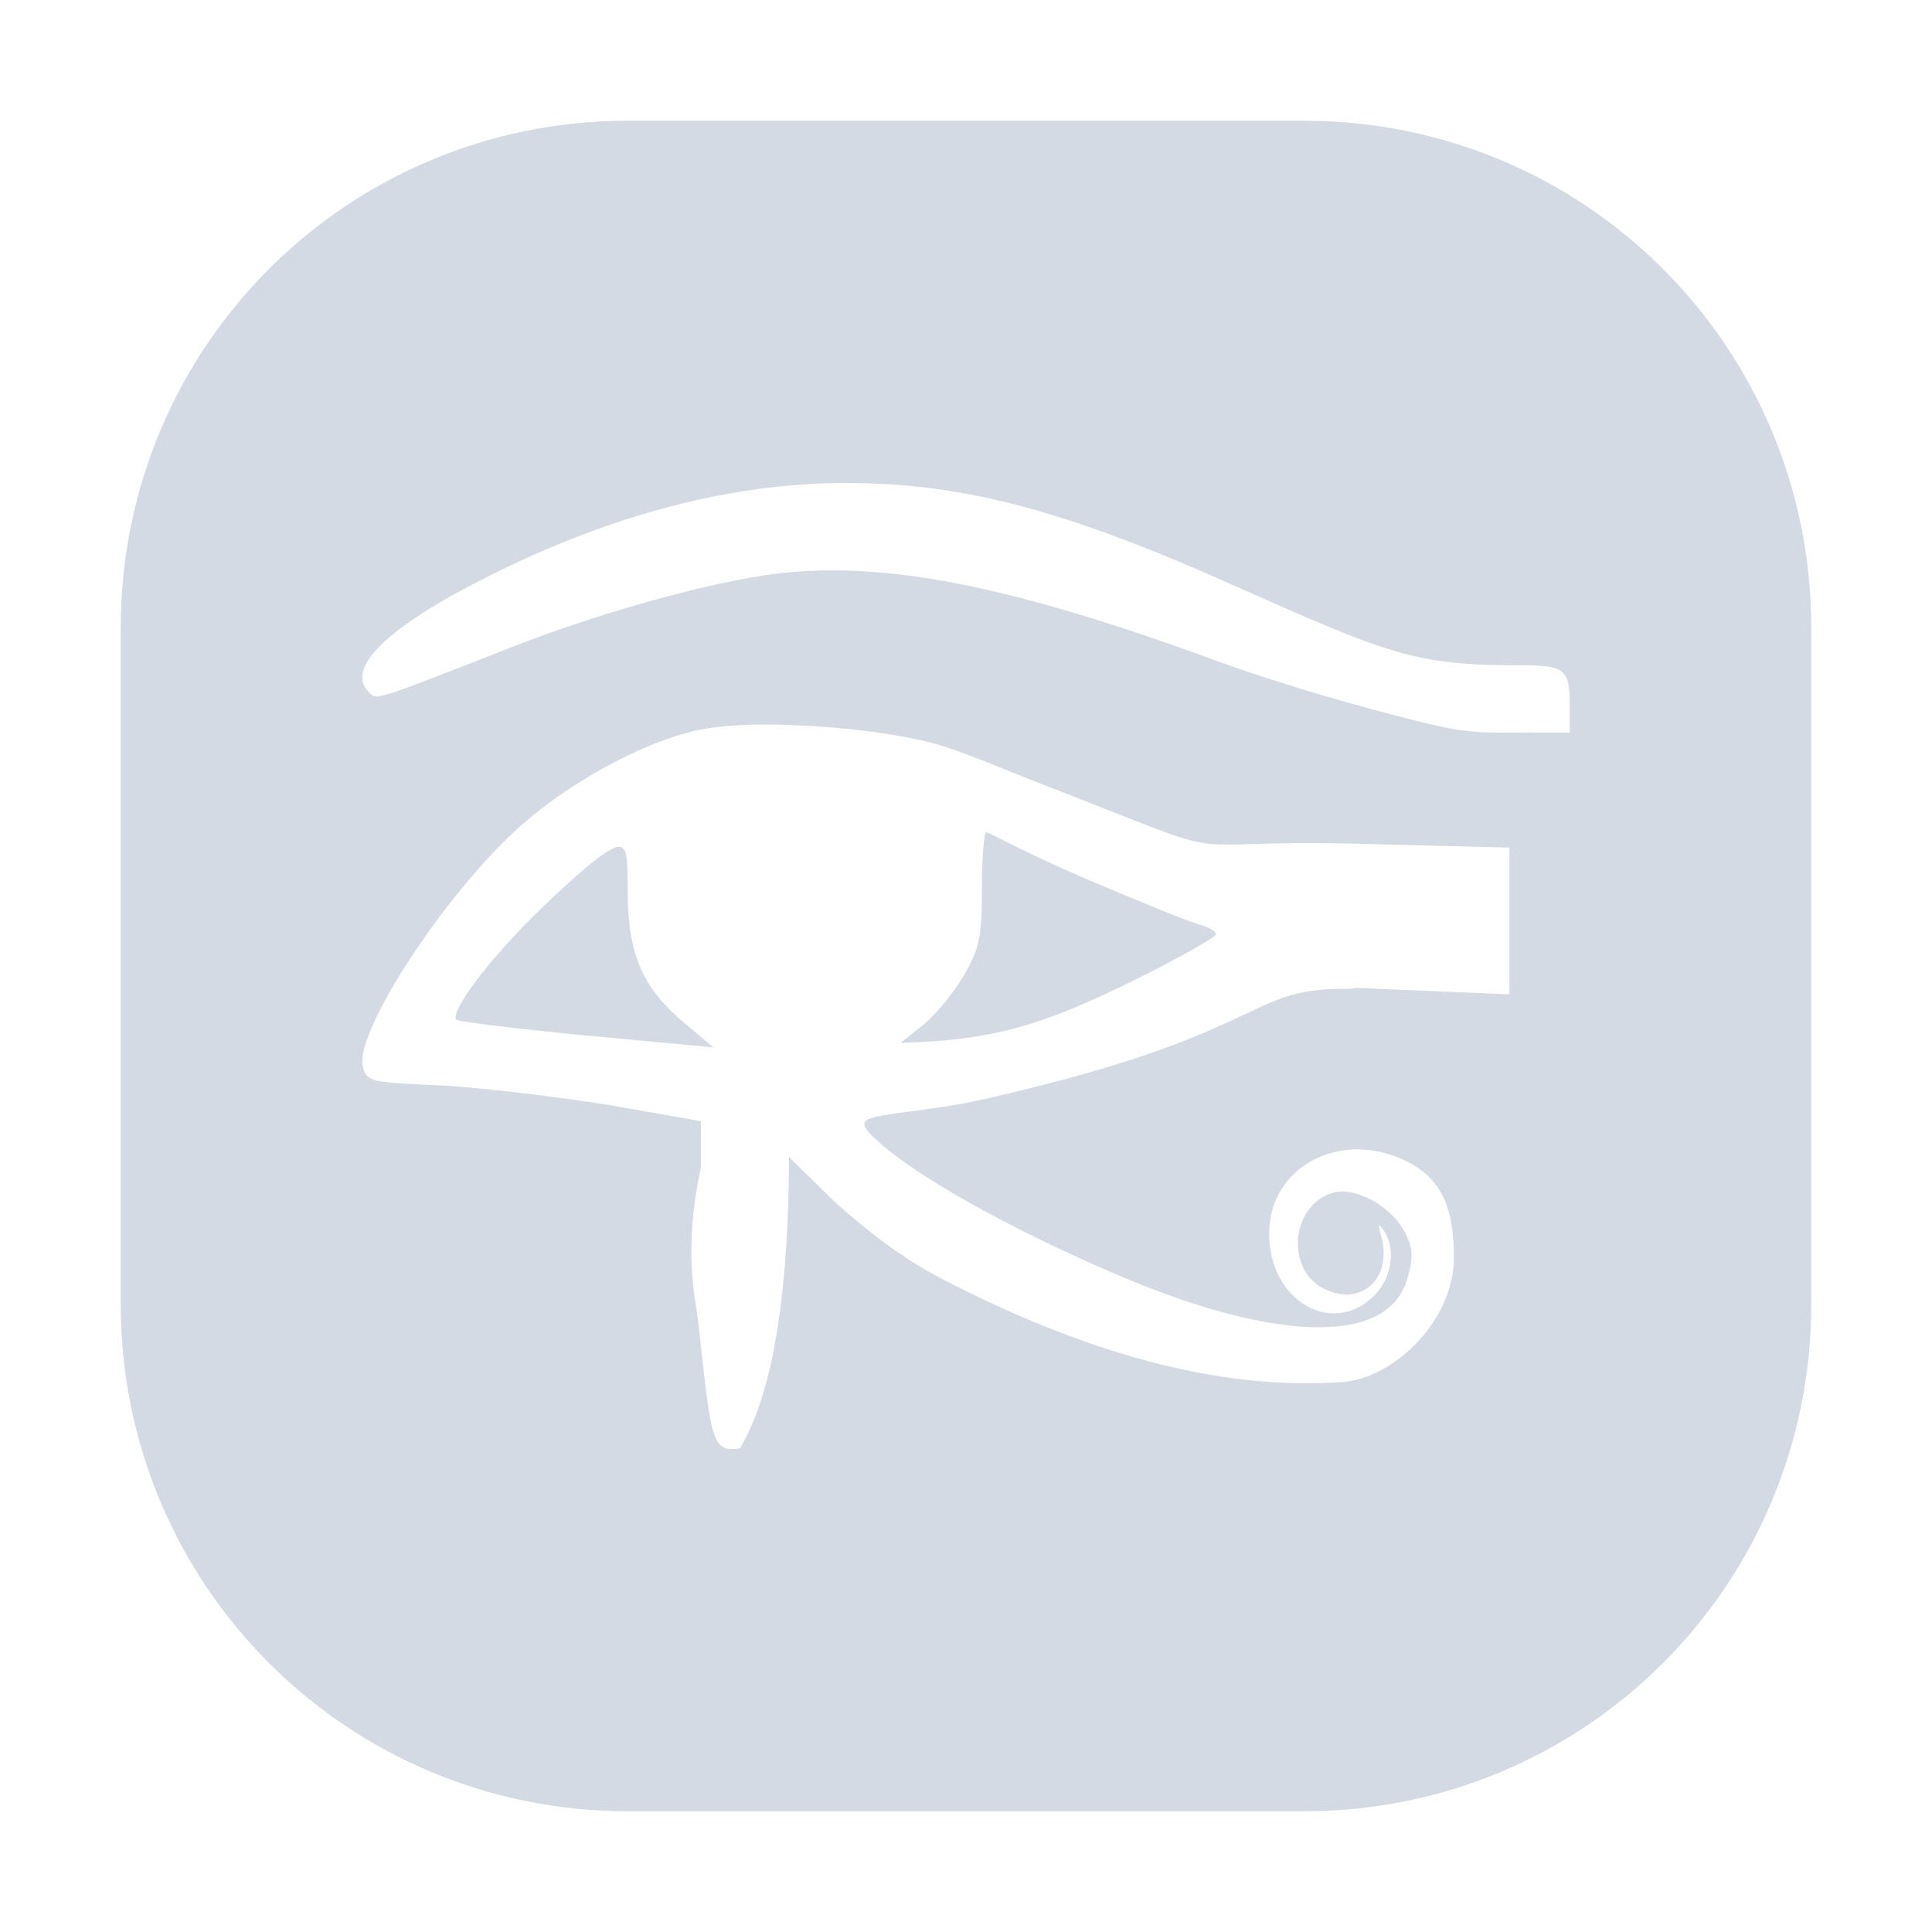
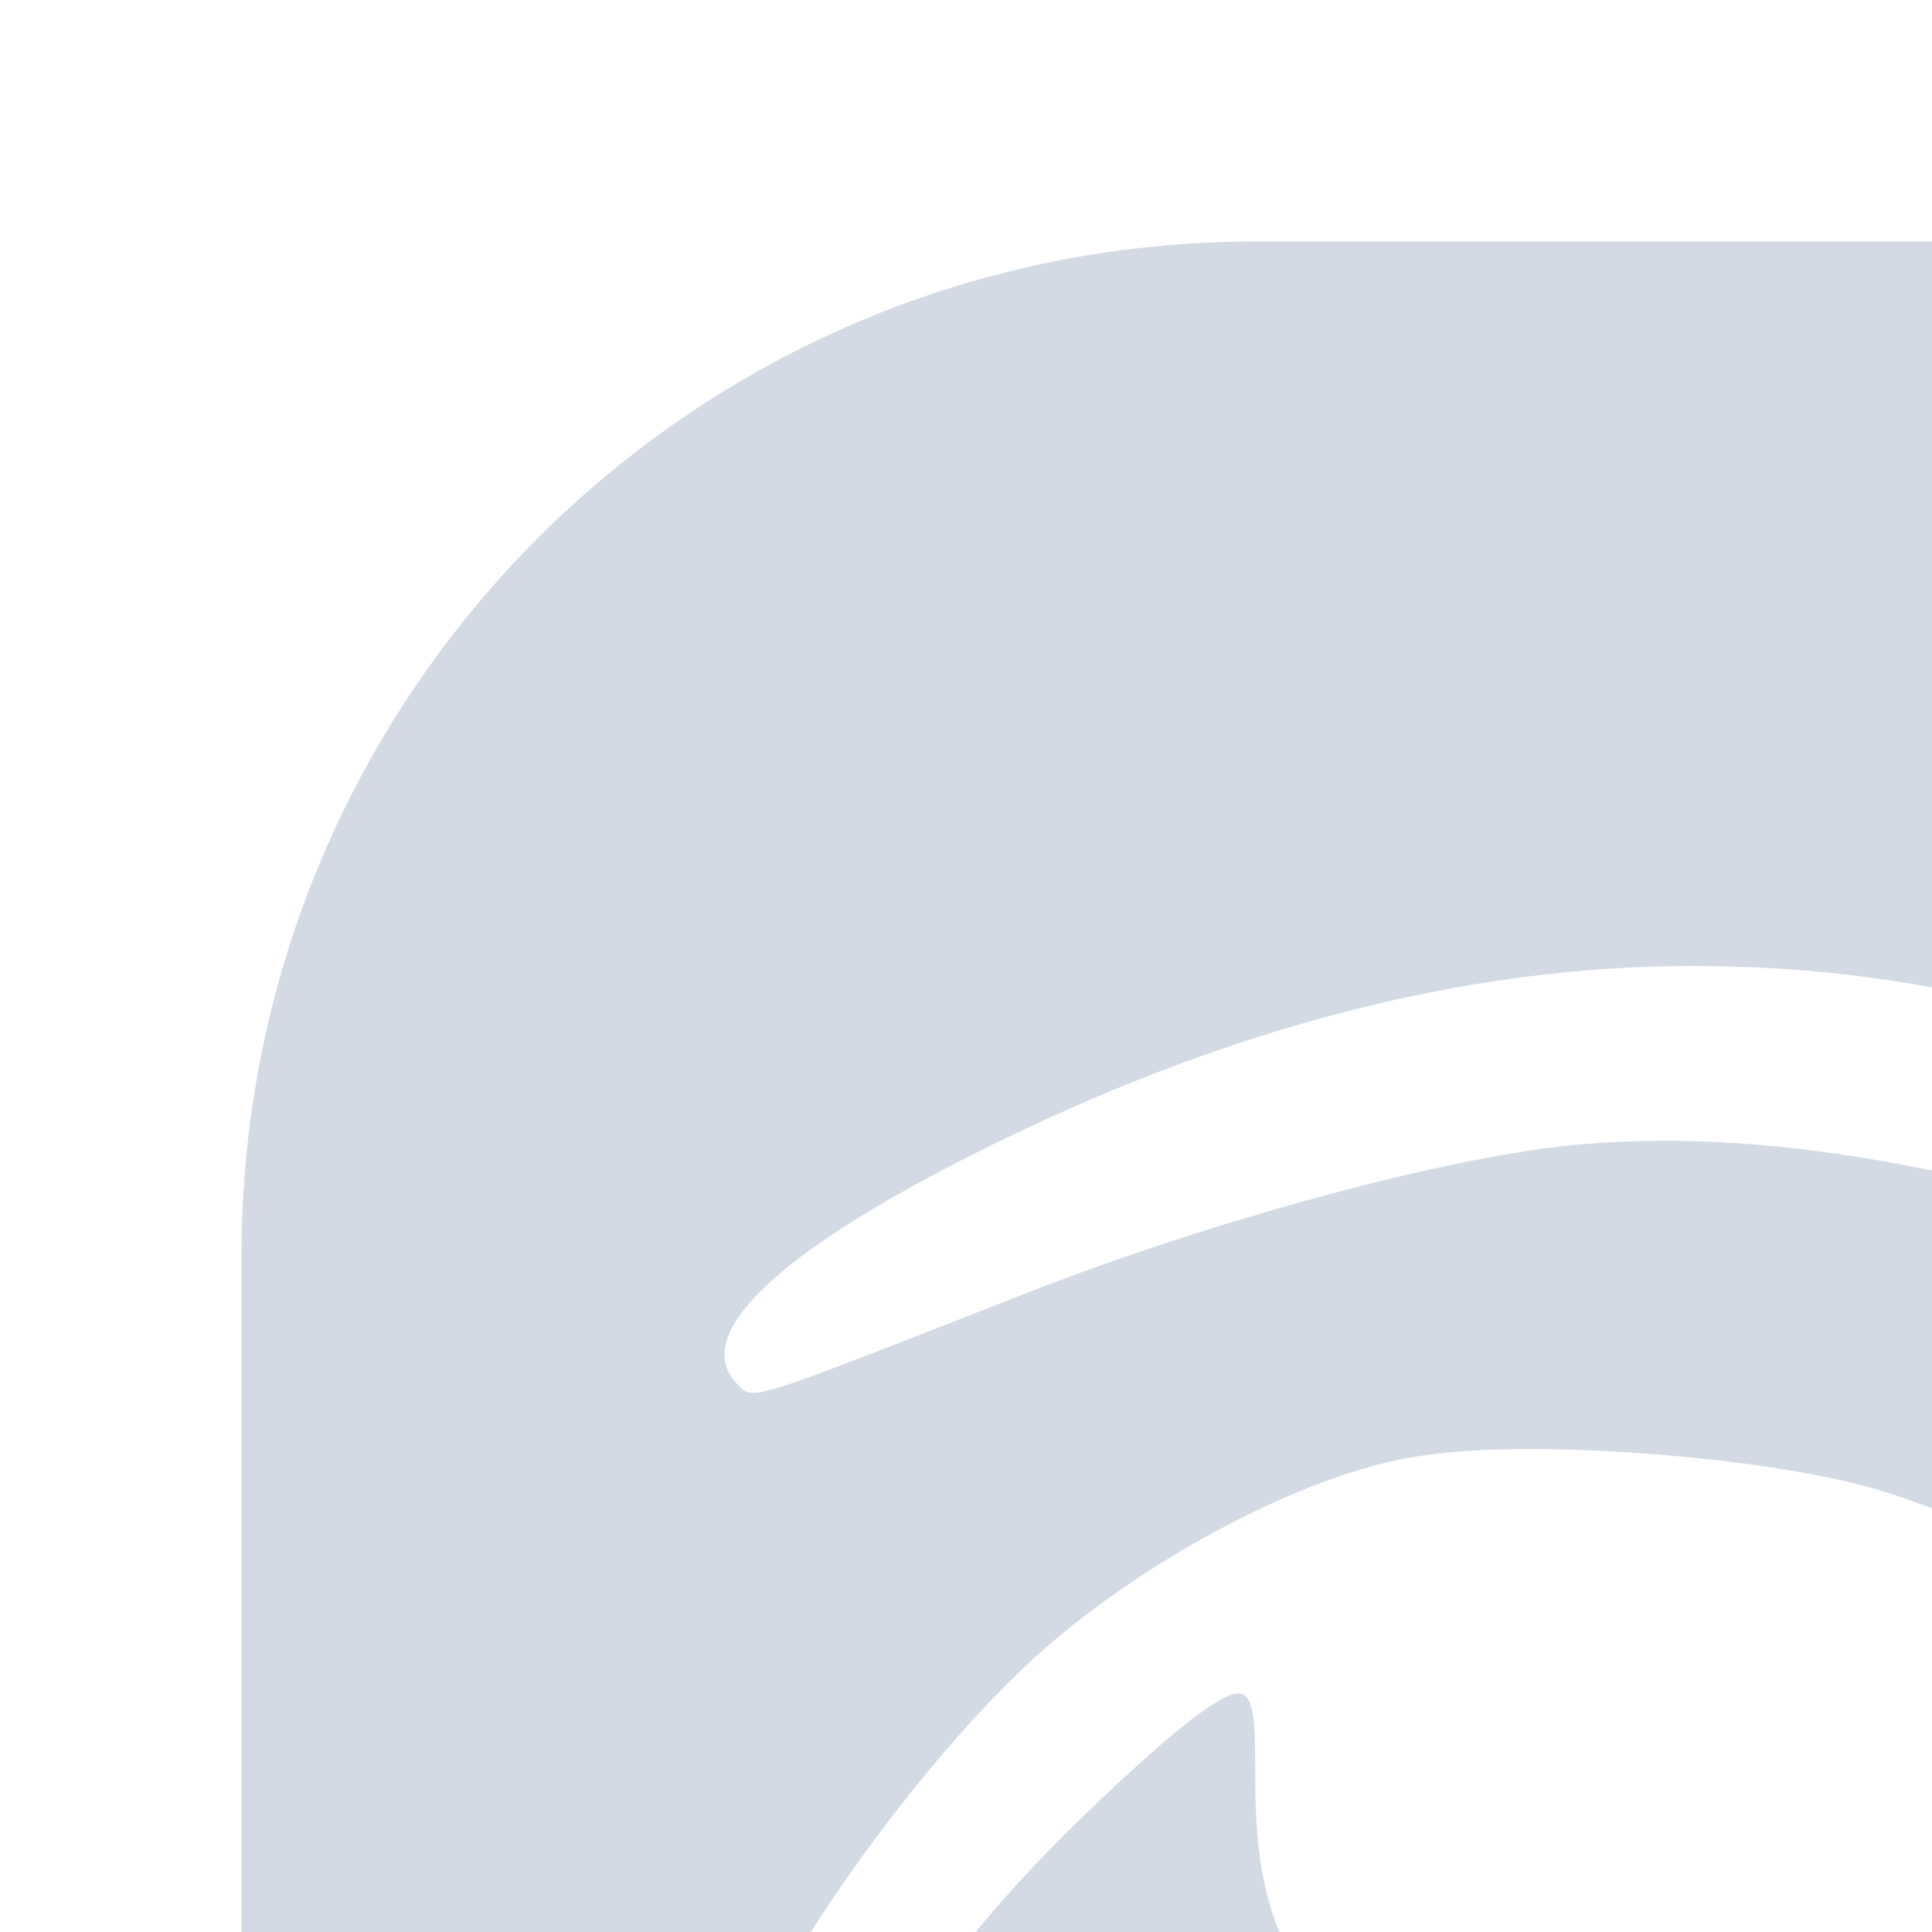
- <svg xmlns="http://www.w3.org/2000/svg" width="32" height="32" version="1">
+ <svg xmlns="http://www.w3.org/2000/svg" width="16" height="16" version="1">
  <defs>
    <style id="current-color-scheme" type="text/css">
   .ColorScheme-Background {color:#000000; } .ColorScheme-ButtonBackground { color:#444a58; } .ColorScheme-Highlight { color:#111810; } .ColorScheme-Text { color:#d3dae3; } .ColorScheme-NegativeText { color:#f44336; } .ColorScheme-PositiveText { color:#4caf50; } .ColorScheme-NeutralText { color:#ff9800; }
  </style>
  </defs>
  <g id="kleopatra">
-     <rect style="opacity:0.001" width="32" height="32" x="0" y="0" />
+     <rect style="opacity:0.001" width="16" height="16" x="0" y="0" />
    <path style="fill:currentColor" class="ColorScheme-Text" d="M 10.4 2 C 5.747 2 2 5.747 2 10.4 L 2 21.6 C 2 26.253 5.747 30 10.4 30 L 21.6 30 C 26.253 30 30 26.253 30 21.6 L 30 10.4 C 30 5.747 26.253 2 21.6 2 L 10.4 2 z M 14.01 8 C 15.939 8 17.625 8.443 20.404 9.682 C 22.999 10.838 23.428 11.018 25.152 11.018 C 25.926 11.018 26 11.077 26 11.693 L 26 12.135 L 25.367 12.133 C 24.472 12.13 24.36 12.172 23.287 11.896 C 22.785 11.768 21.361 11.39 20.123 10.936 C 16.675 9.669 14.727 9.338 13.092 9.477 C 12.033 9.567 10.073 10.092 8.48 10.717 C 6.149 11.63 6.244 11.601 6.105 11.461 C 5.712 11.065 6.424 10.379 8.088 9.545 C 10.132 8.52 12.121 8 14.01 8 z M 12.346 12.006 C 13.226 11.973 14.603 12.086 15.436 12.305 C 15.905 12.428 16.621 12.741 17.293 13.002 C 20.811 14.367 19.148 13.887 22.557 13.977 L 25 14.039 L 25 15.453 L 25 16.469 L 22.893 16.381 C 21.767 16.332 22.894 16.374 22.215 16.379 C 21.009 16.388 20.936 16.803 18.963 17.477 C 17.852 17.856 16.287 18.224 15.855 18.295 C 14.353 18.541 14.002 18.427 14.578 18.936 C 15.412 19.654 17.112 20.528 18.633 21.168 C 20.962 22.147 22.959 22.351 23.305 21.193 C 23.41 20.84 23.406 20.689 23.283 20.438 C 23.055 19.97 22.447 19.662 22.1 19.75 C 21.396 19.927 21.272 21.005 21.918 21.34 C 22.536 21.661 23.074 21.175 22.877 20.475 C 22.82 20.272 22.829 20.252 22.92 20.383 C 23.126 20.678 23.054 21.166 22.764 21.457 C 22.068 22.155 21.021 21.544 21.021 20.439 C 21.021 19.314 22.201 18.712 23.266 19.219 C 23.844 19.495 24.082 19.958 24.082 20.816 C 24.083 21.93 23.002 22.895 22.146 22.895 C 19.926 23.037 17.621 22.232 15.574 21.168 C 15.106 20.924 14.561 20.565 13.811 19.893 L 13.068 19.162 C 13.063 20.488 12.98 22.791 12.254 23.99 C 11.784 24.057 11.781 23.856 11.578 22.008 C 11.524 21.497 11.305 20.738 11.609 19.336 L 11.609 18.57 L 10.07 18.299 C 9.099 18.148 7.858 18.001 7.225 17.975 C 6.134 17.928 6.071 17.913 6.01 17.666 C 5.873 17.118 7.27 14.946 8.508 13.783 C 9.306 13.033 10.606 12.293 11.578 12.09 C 11.789 12.046 12.052 12.017 12.346 12.006 z M 16.338 13.785 C 16.297 13.785 16.264 14.202 16.264 14.713 C 16.264 15.524 16.224 15.71 15.955 16.17 C 15.785 16.46 15.482 16.826 15.281 16.984 L 14.916 17.273 L 15.254 17.26 C 16.622 17.192 17.461 16.895 18.877 16.189 C 19.571 15.843 20.141 15.52 20.141 15.473 C 20.141 15.425 20.019 15.354 19.871 15.316 C 19.723 15.279 18.836 14.921 17.898 14.518 C 16.961 14.114 16.379 13.785 16.338 13.785 z M 10.229 14.027 C 10.06 14.059 9.651 14.385 8.975 15.037 C 8.066 15.913 7.446 16.776 7.559 16.889 C 7.59 16.92 8.489 17.034 9.645 17.145 L 11.818 17.348 L 11.354 16.961 C 10.646 16.371 10.4 15.811 10.396 14.781 C 10.395 14.258 10.397 13.995 10.229 14.027 z" />
  </g>
  <g id="22-22-kleopatra" transform="translate(27,5)">
    <rect style="opacity:0.001" width="16" height="16" x="5" y="5" />
    <path style="fill:currentColor" class="ColorScheme-Text" d="m 14.01,8 c -1.889,0 -3.877,0.52 -5.922,1.545 -1.664,0.834 -2.376,1.52 -1.982,1.916 0.139,0.14 0.044,0.169 2.375,-0.744 1.593,-0.624 3.552,-1.15 4.611,-1.24 1.635,-0.139 3.583,0.193 7.031,1.459 1.238,0.455 2.662,0.832 3.164,0.961 1.073,0.276 1.185,0.233 2.08,0.236 l 0.633,0.002 v -0.441 c 0,-0.617 -0.074,-0.676 -0.848,-0.676 -1.724,0 -2.153,-0.18 -4.748,-1.336 -2.78,-1.238 -4.465,-1.682 -6.395,-1.682 z m -1.664,4.006 c -0.294,0.011 -0.557,0.04 -0.768,0.084 -0.972,0.203 -2.272,0.943 -3.07,1.693 -1.238,1.163 -2.635,3.335 -2.498,3.883 0.062,0.247 0.124,0.262 1.215,0.309 0.633,0.027 1.874,0.174 2.846,0.324 l 1.539,0.271 v 0.766 c -0.305,1.402 -0.085,2.161 -0.031,2.672 0.203,1.849 0.206,2.049 0.676,1.982 0.726,-1.2 0.809,-3.502 0.814,-4.828 l 0.742,0.73 c 0.751,0.673 1.295,1.032 1.764,1.275 2.046,1.064 4.352,1.869 6.572,1.727 0.855,0 1.936,-0.965 1.936,-2.078 -3.52e-4,-0.859 -0.238,-1.322 -0.816,-1.598 -1.064,-0.507 -2.244,0.095 -2.244,1.221 0,1.105 1.047,1.716 1.742,1.018 0.29,-0.291 0.362,-0.779 0.156,-1.074 -0.091,-0.131 -0.1,-0.111 -0.043,0.092 0.197,0.7 -0.341,1.186 -0.959,0.865 -0.646,-0.335 -0.522,-1.412 0.182,-1.59 0.348,-0.088 0.956,0.22 1.184,0.688 0.123,0.252 0.127,0.403 0.021,0.756 -0.345,1.158 -2.342,0.954 -4.672,-0.025 -1.521,-0.64 -3.22,-1.514 -4.055,-2.232 -0.576,-0.508 -0.225,-0.395 1.277,-0.641 0.432,-0.071 1.997,-0.439 3.107,-0.818 1.973,-0.673 2.046,-1.089 3.252,-1.098 0.679,-0.005 -0.448,-0.047 0.678,0.002 l 2.107,0.088 v -1.016 -1.414 l -2.443,-0.062 c -3.408,-0.09 -1.746,0.39 -5.264,-0.975 -0.672,-0.261 -1.388,-0.574 -1.857,-0.697 -0.833,-0.219 -2.209,-0.332 -3.09,-0.299 z m 3.992,1.779 c 0.041,0 0.623,0.329 1.561,0.732 0.937,0.403 1.825,0.762 1.973,0.799 0.148,0.037 0.27,0.109 0.27,0.156 0,0.048 -0.57,0.371 -1.264,0.717 -1.416,0.706 -2.255,1.002 -3.623,1.07 l -0.338,0.014 0.365,-0.289 c 0.201,-0.159 0.504,-0.525 0.674,-0.814 0.269,-0.46 0.309,-0.646 0.309,-1.457 0,-0.511 0.033,-0.928 0.074,-0.928 z m -6.109,0.242 c 0.168,-0.032 0.166,0.231 0.168,0.754 0.003,1.029 0.249,1.589 0.957,2.18 l 0.465,0.387 -2.174,-0.203 c -1.156,-0.111 -2.055,-0.224 -2.086,-0.256 -0.112,-0.113 0.508,-0.976 1.416,-1.852 0.676,-0.652 1.086,-0.978 1.254,-1.01 z" />
  </g>
</svg>
